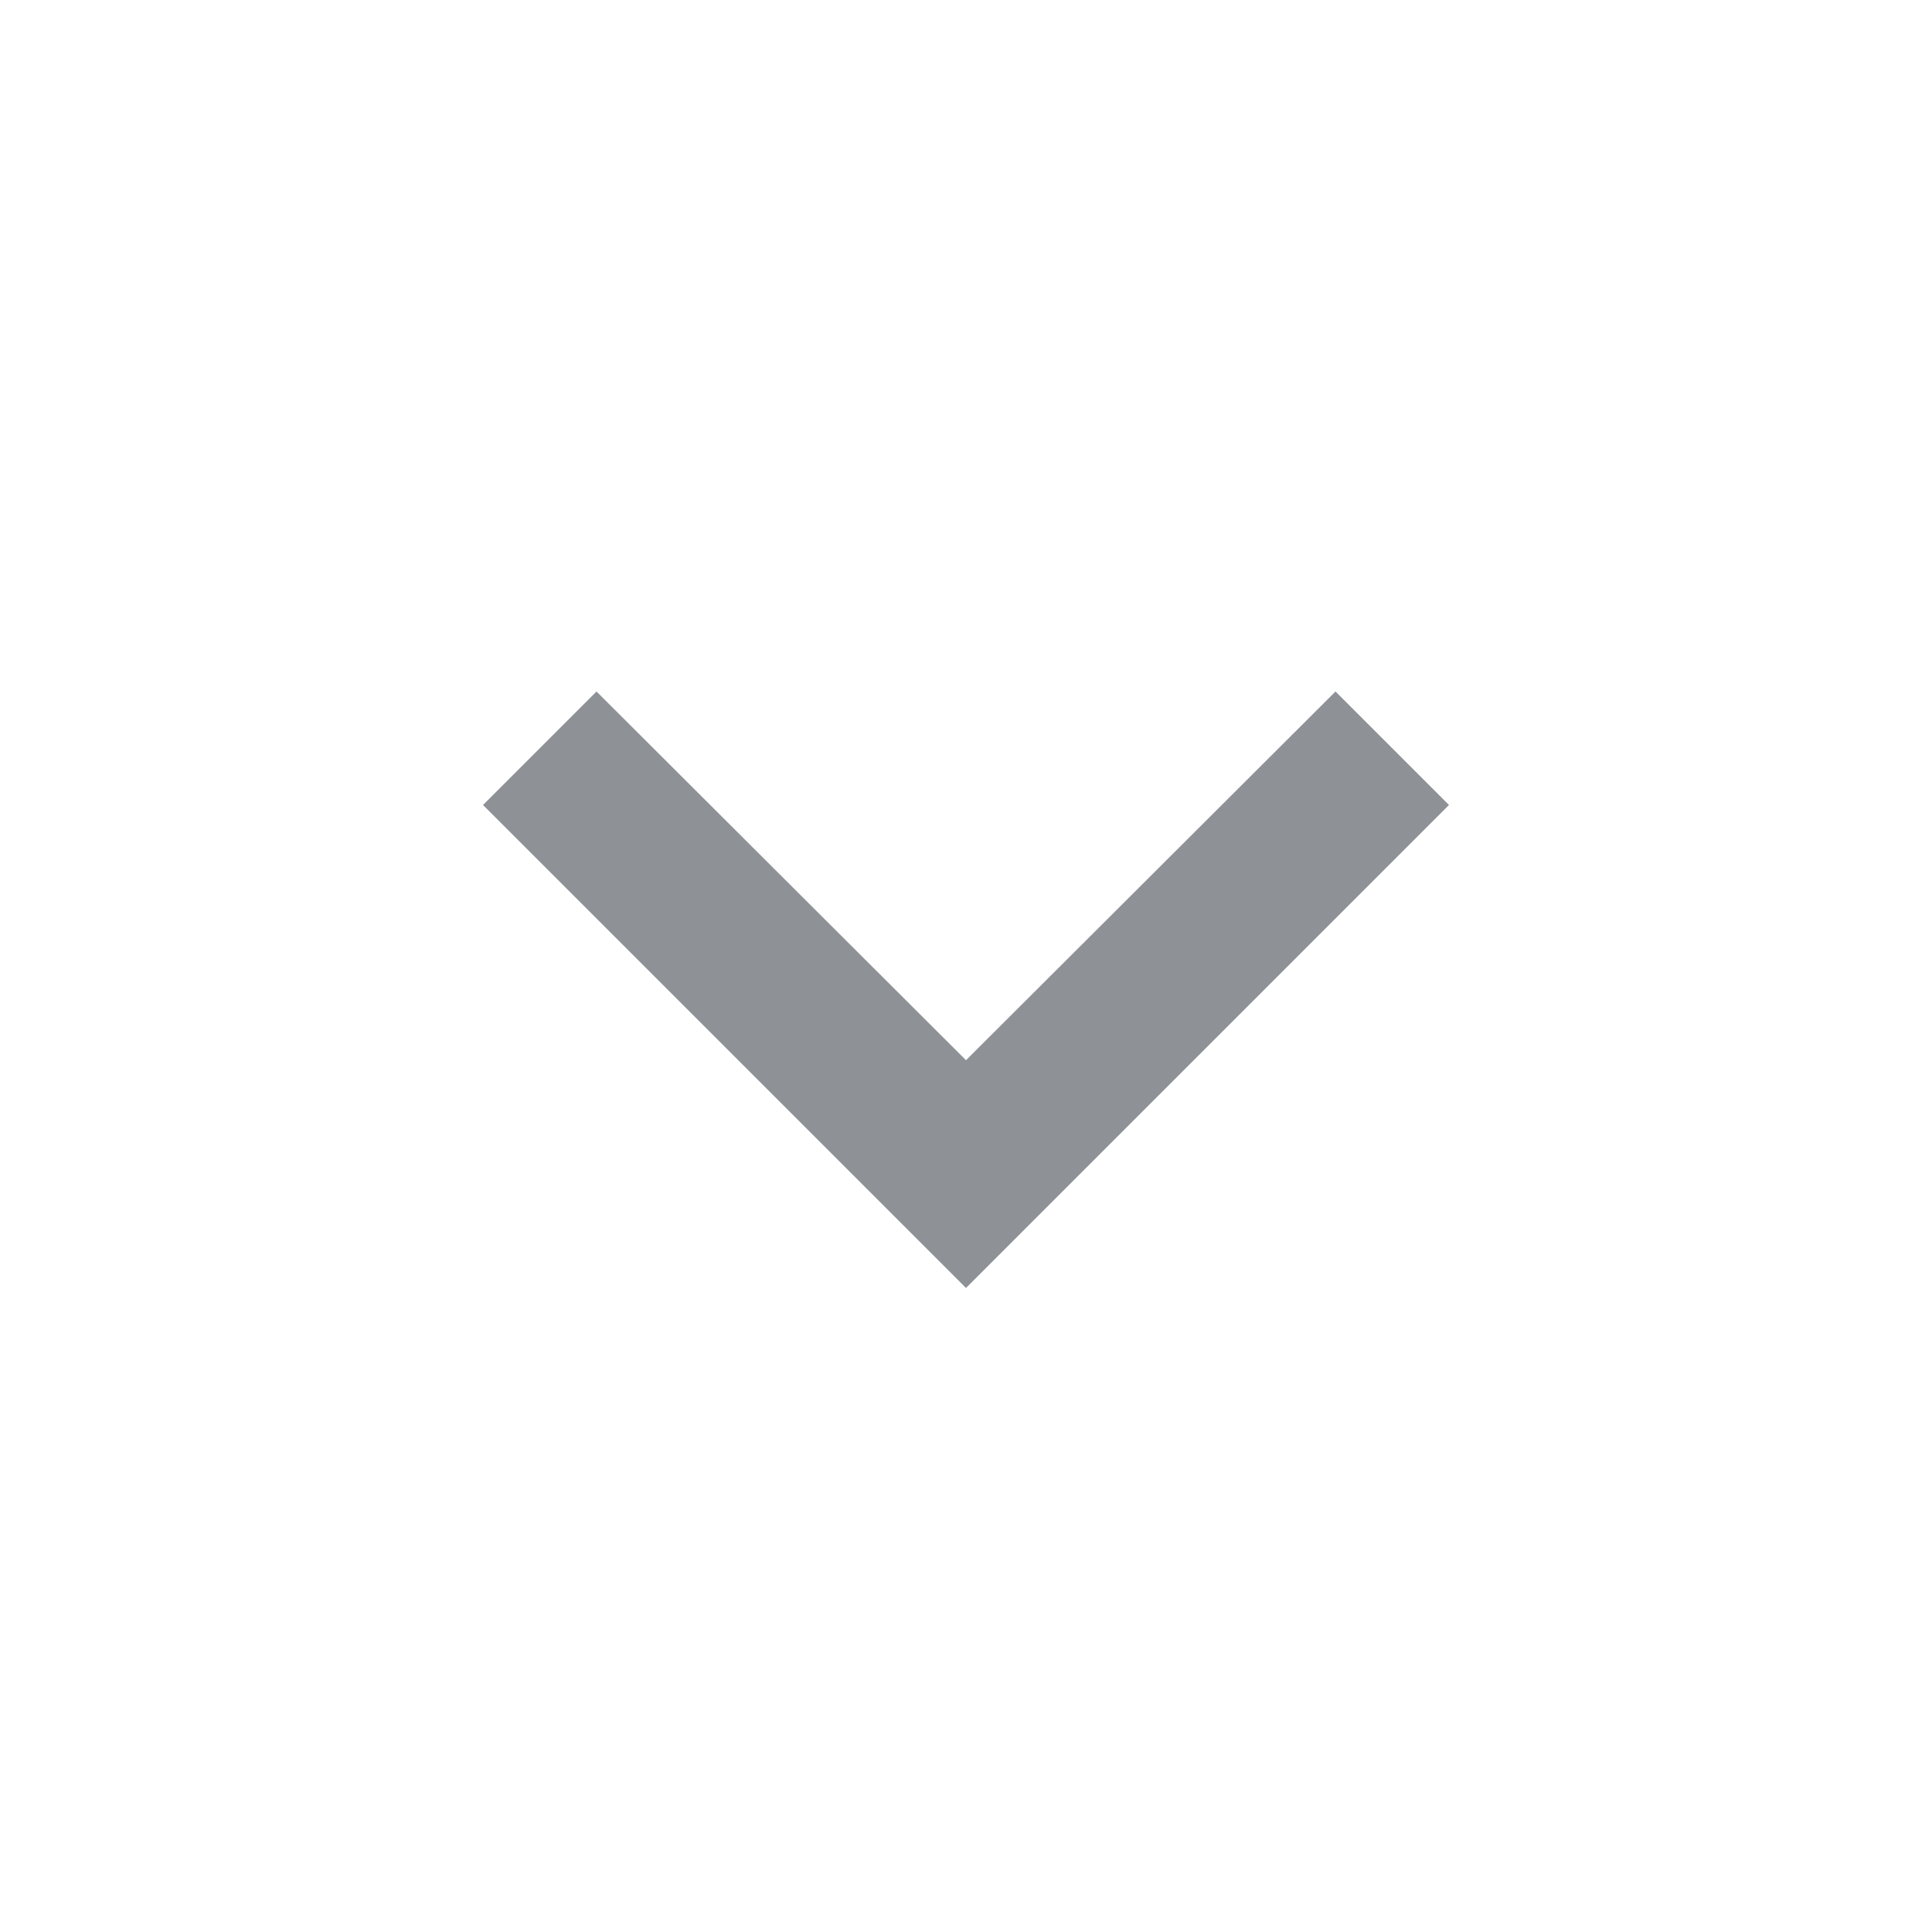
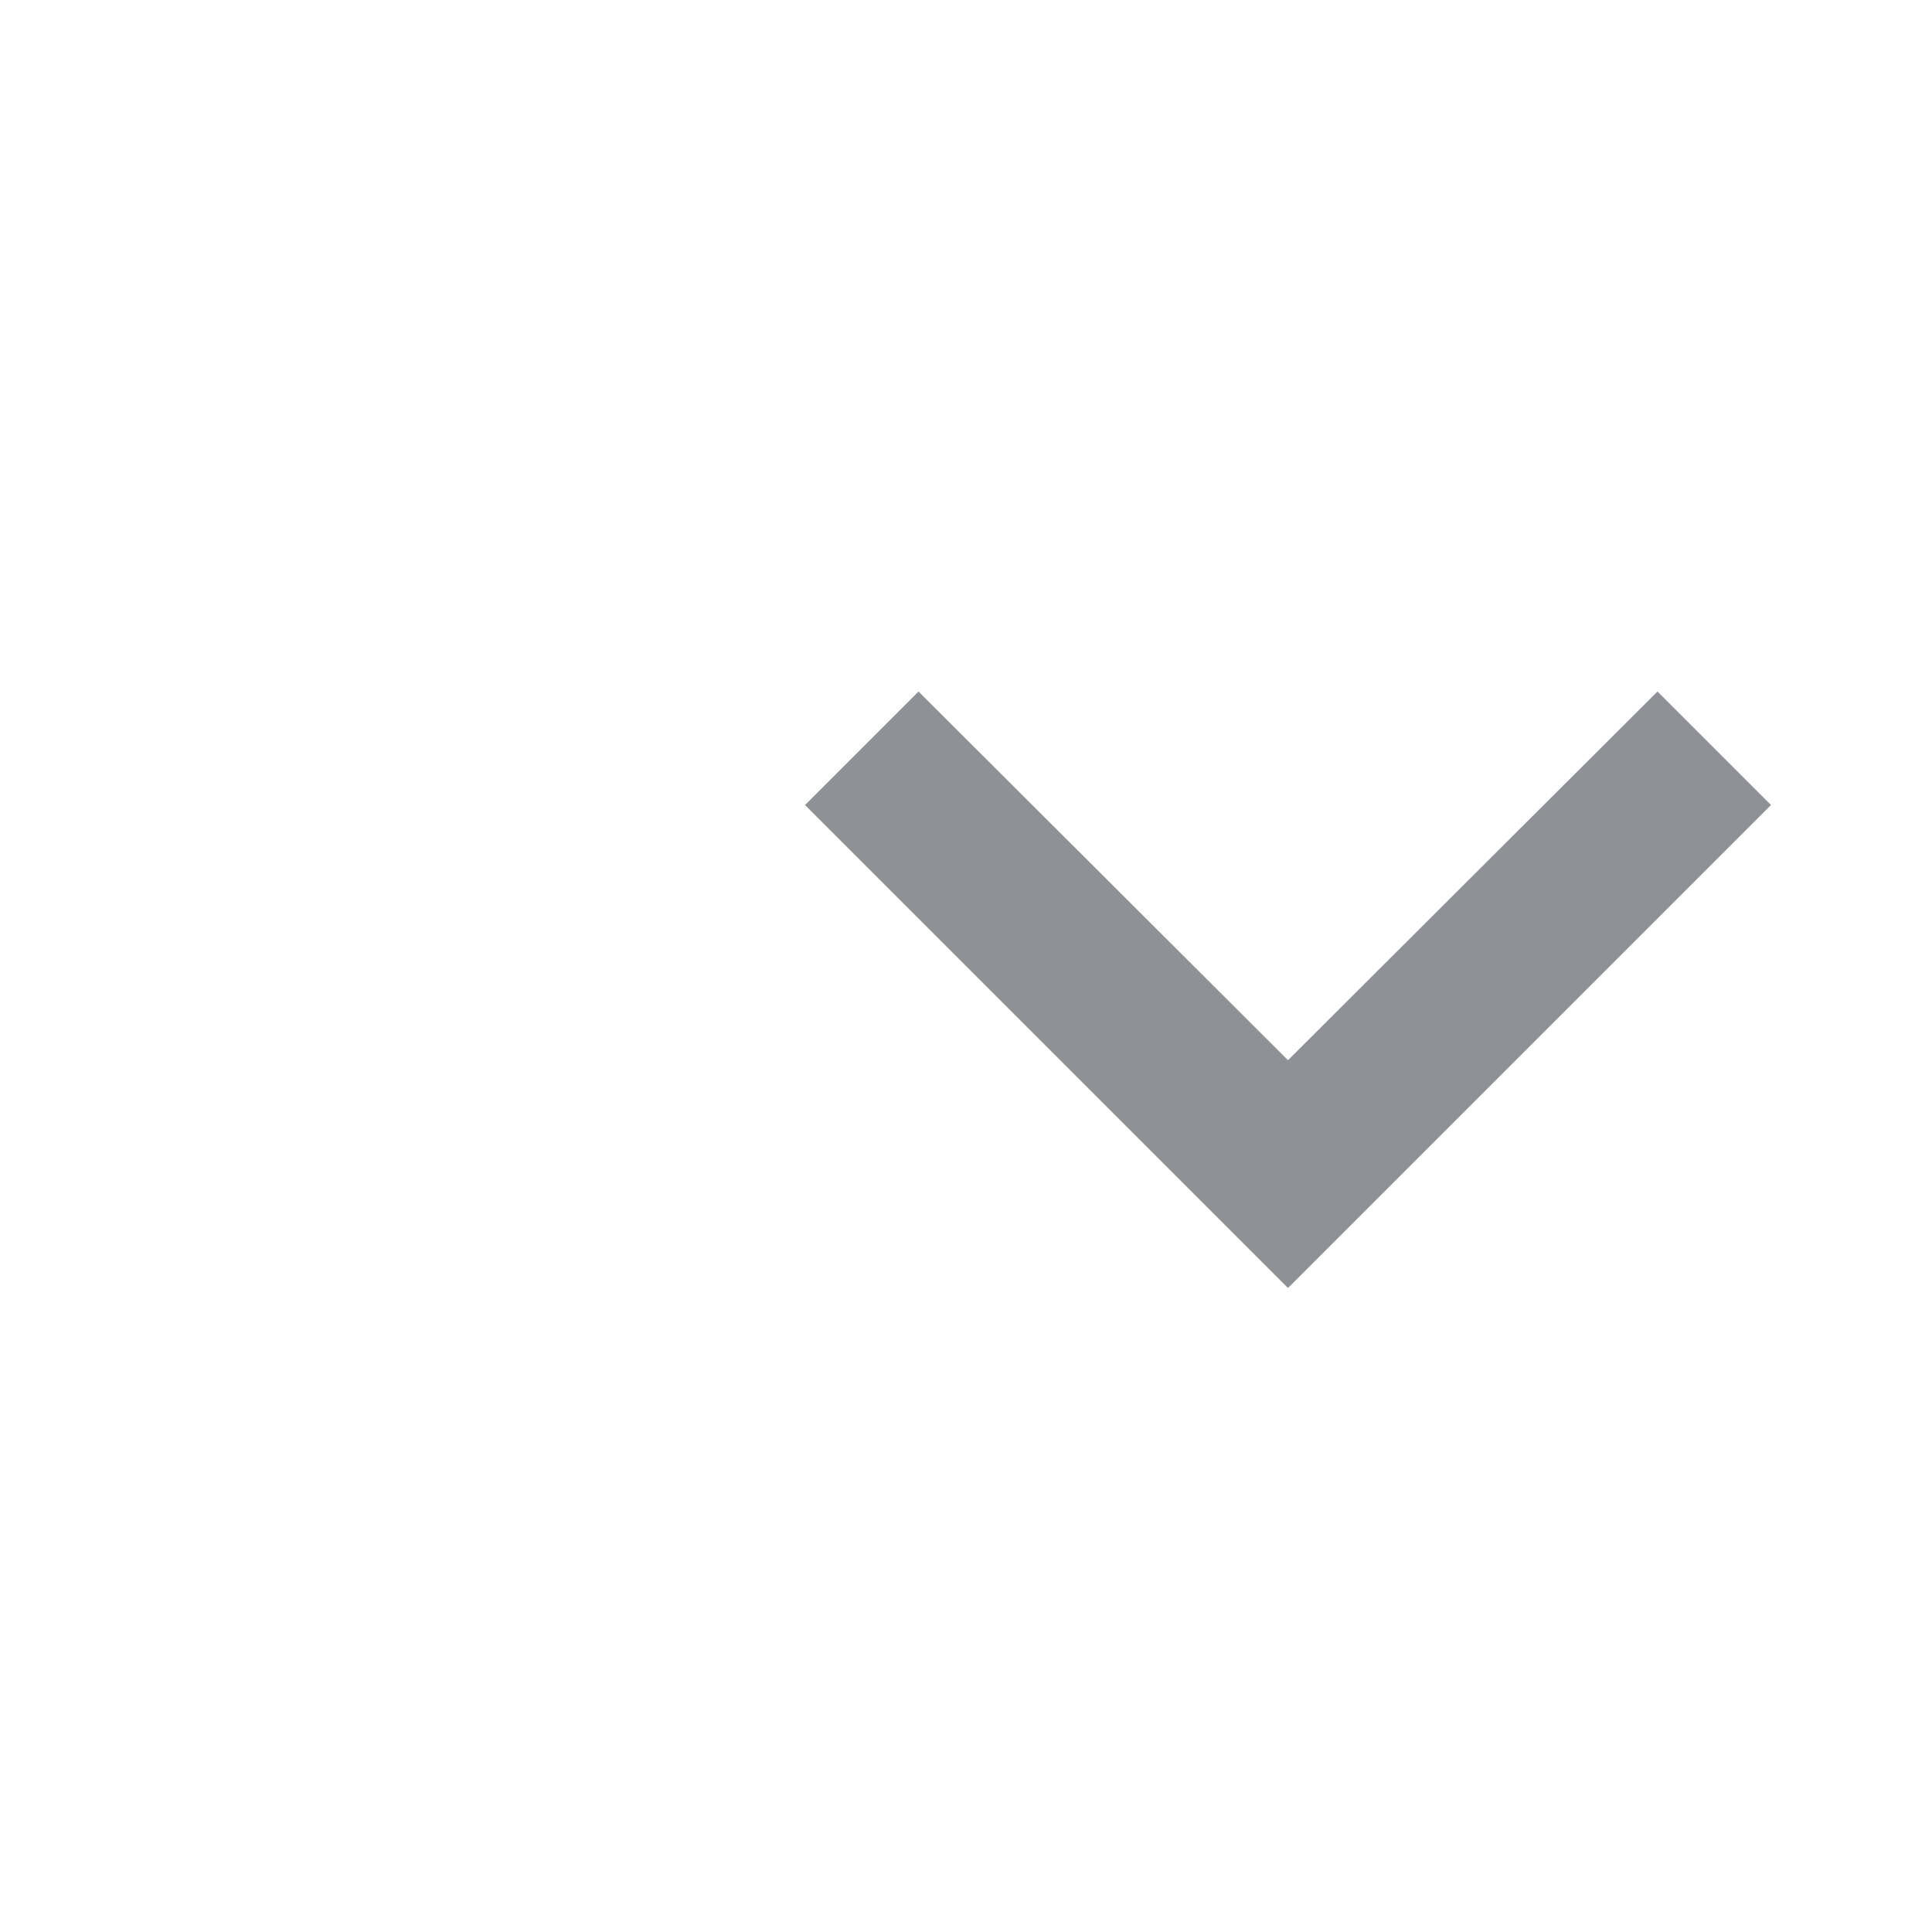
- <svg width="24" height="24" viewBox="0 0 24 24" color="#8e9297">
+ <svg width="12" height="12" viewBox="-4 0 24 24" color="#8e9297">
  <path fill="currentColor" fill-rule="evenodd" clip-rule="evenodd" d="M16.59 8.59L12 13.17L7.41 8.59L6 10L12 16L18 10L16.59 8.59Z" />
</svg>
